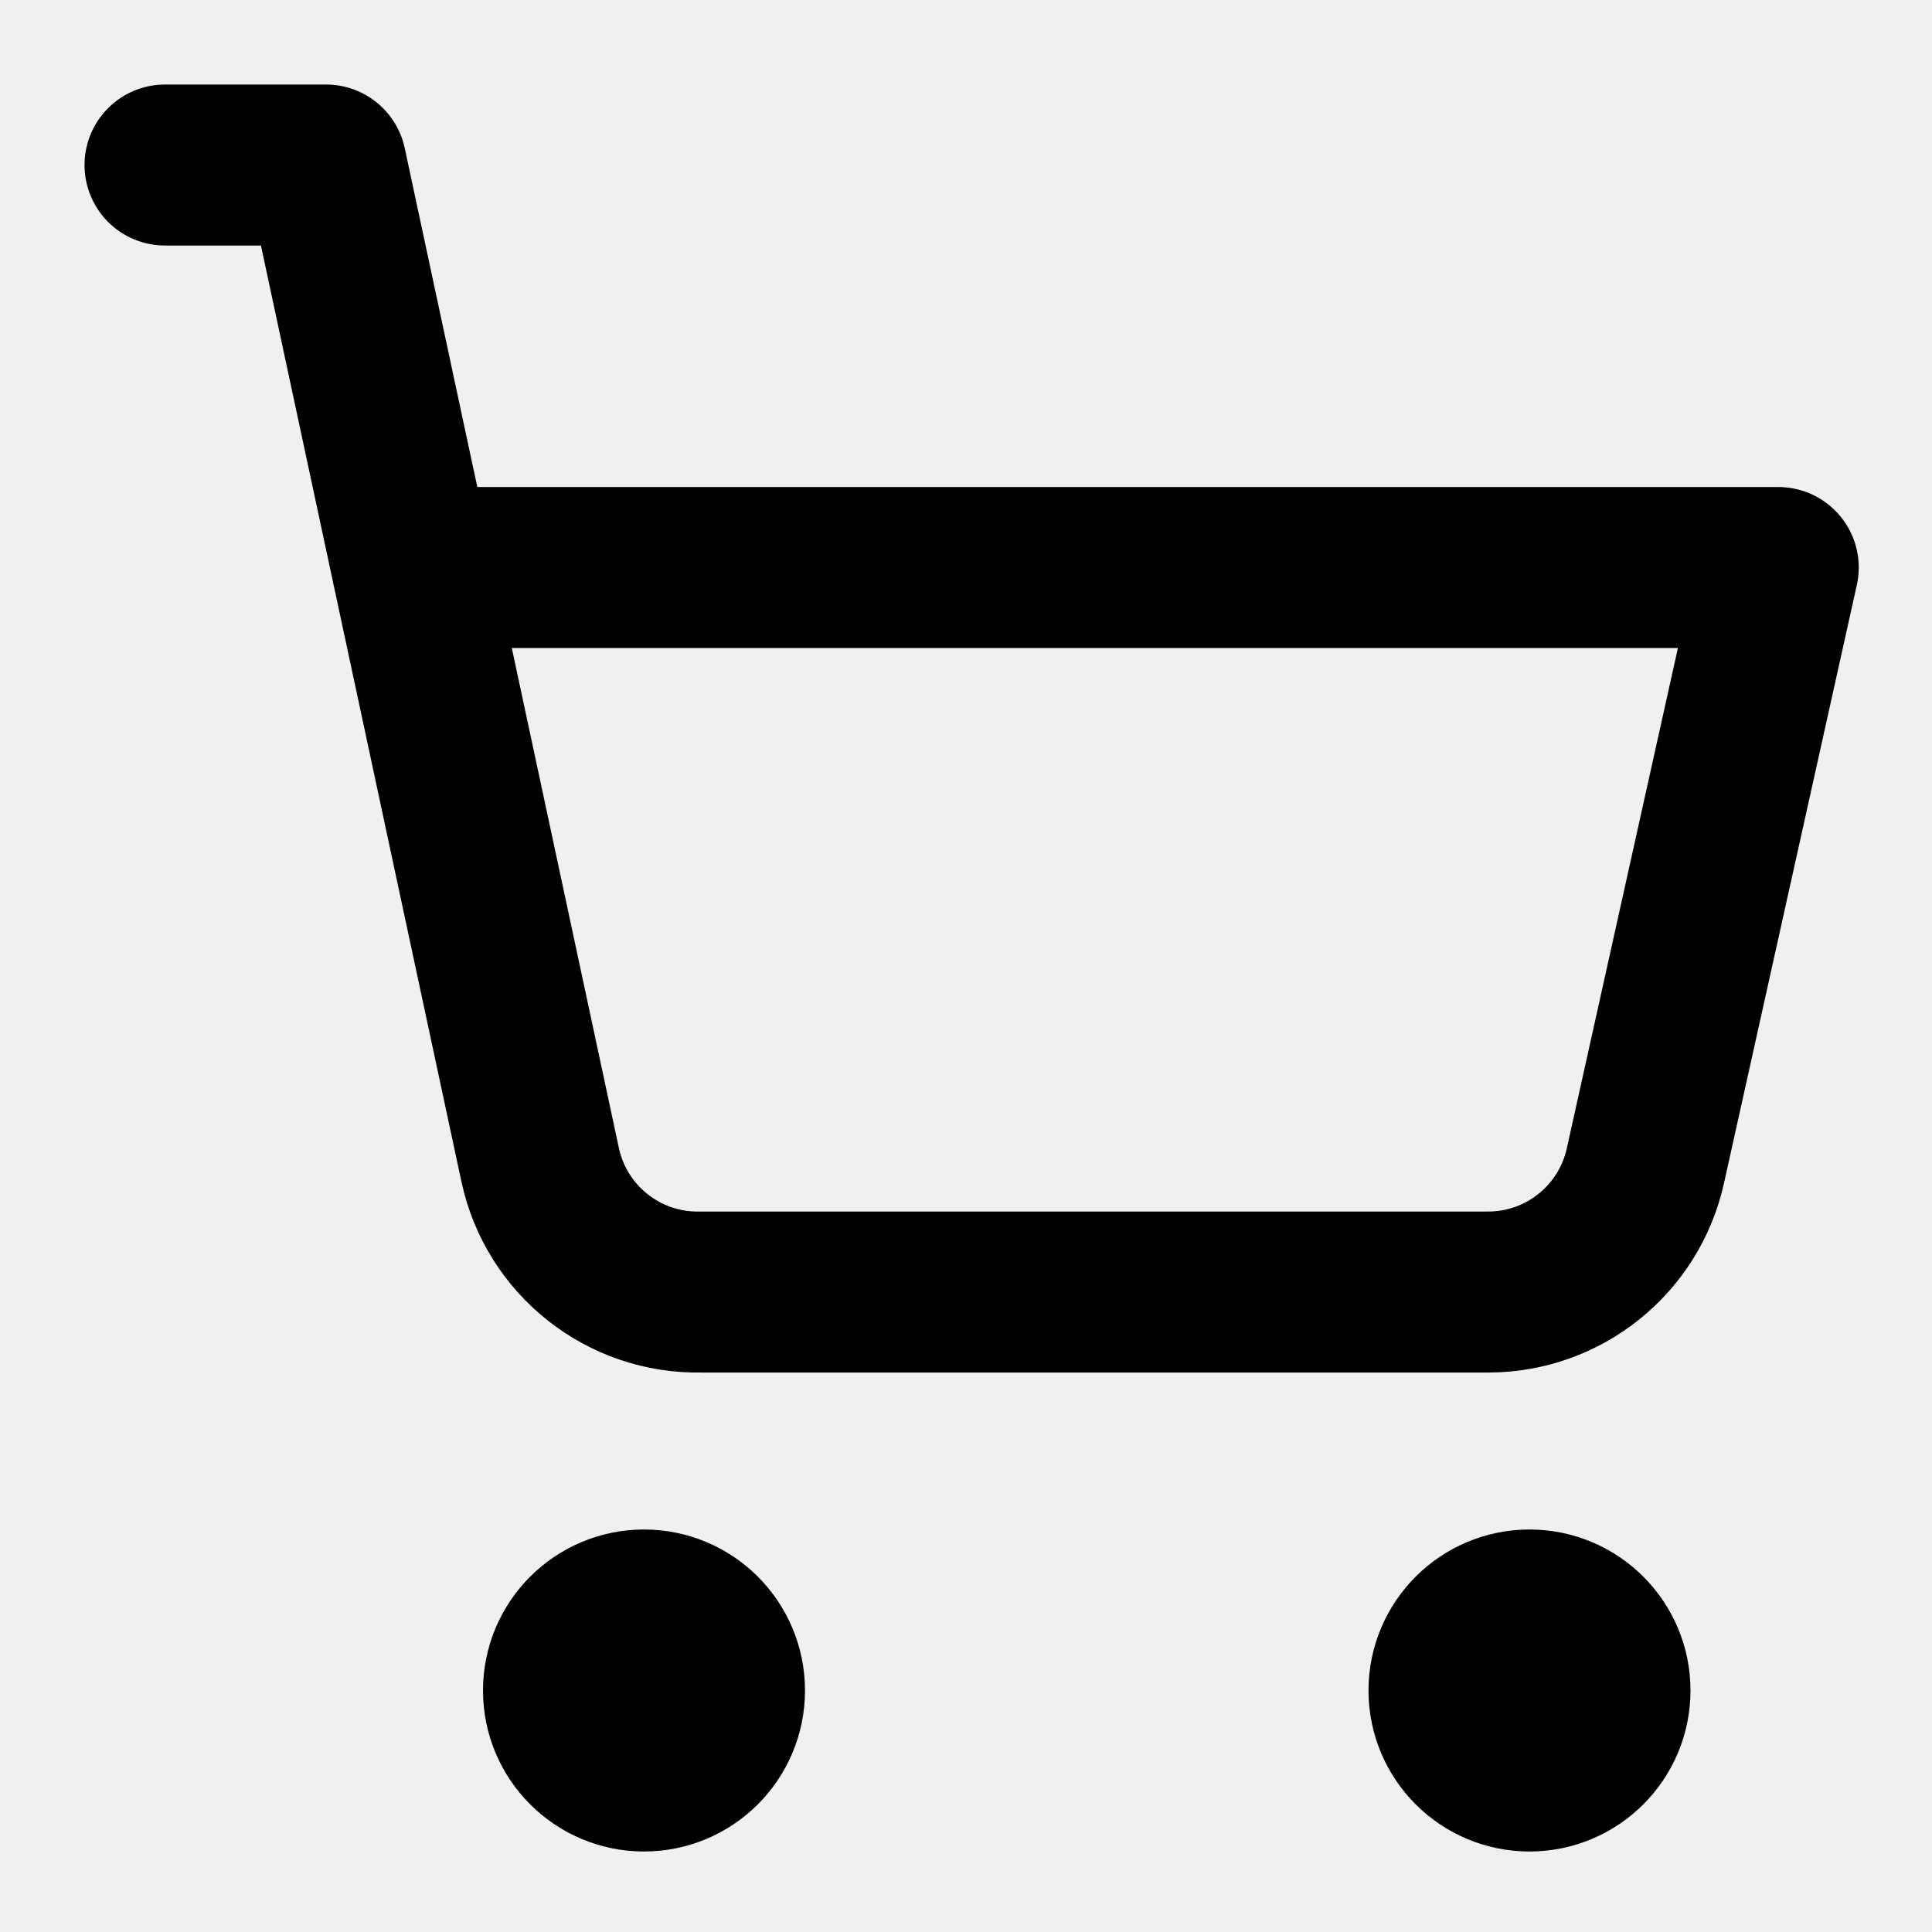
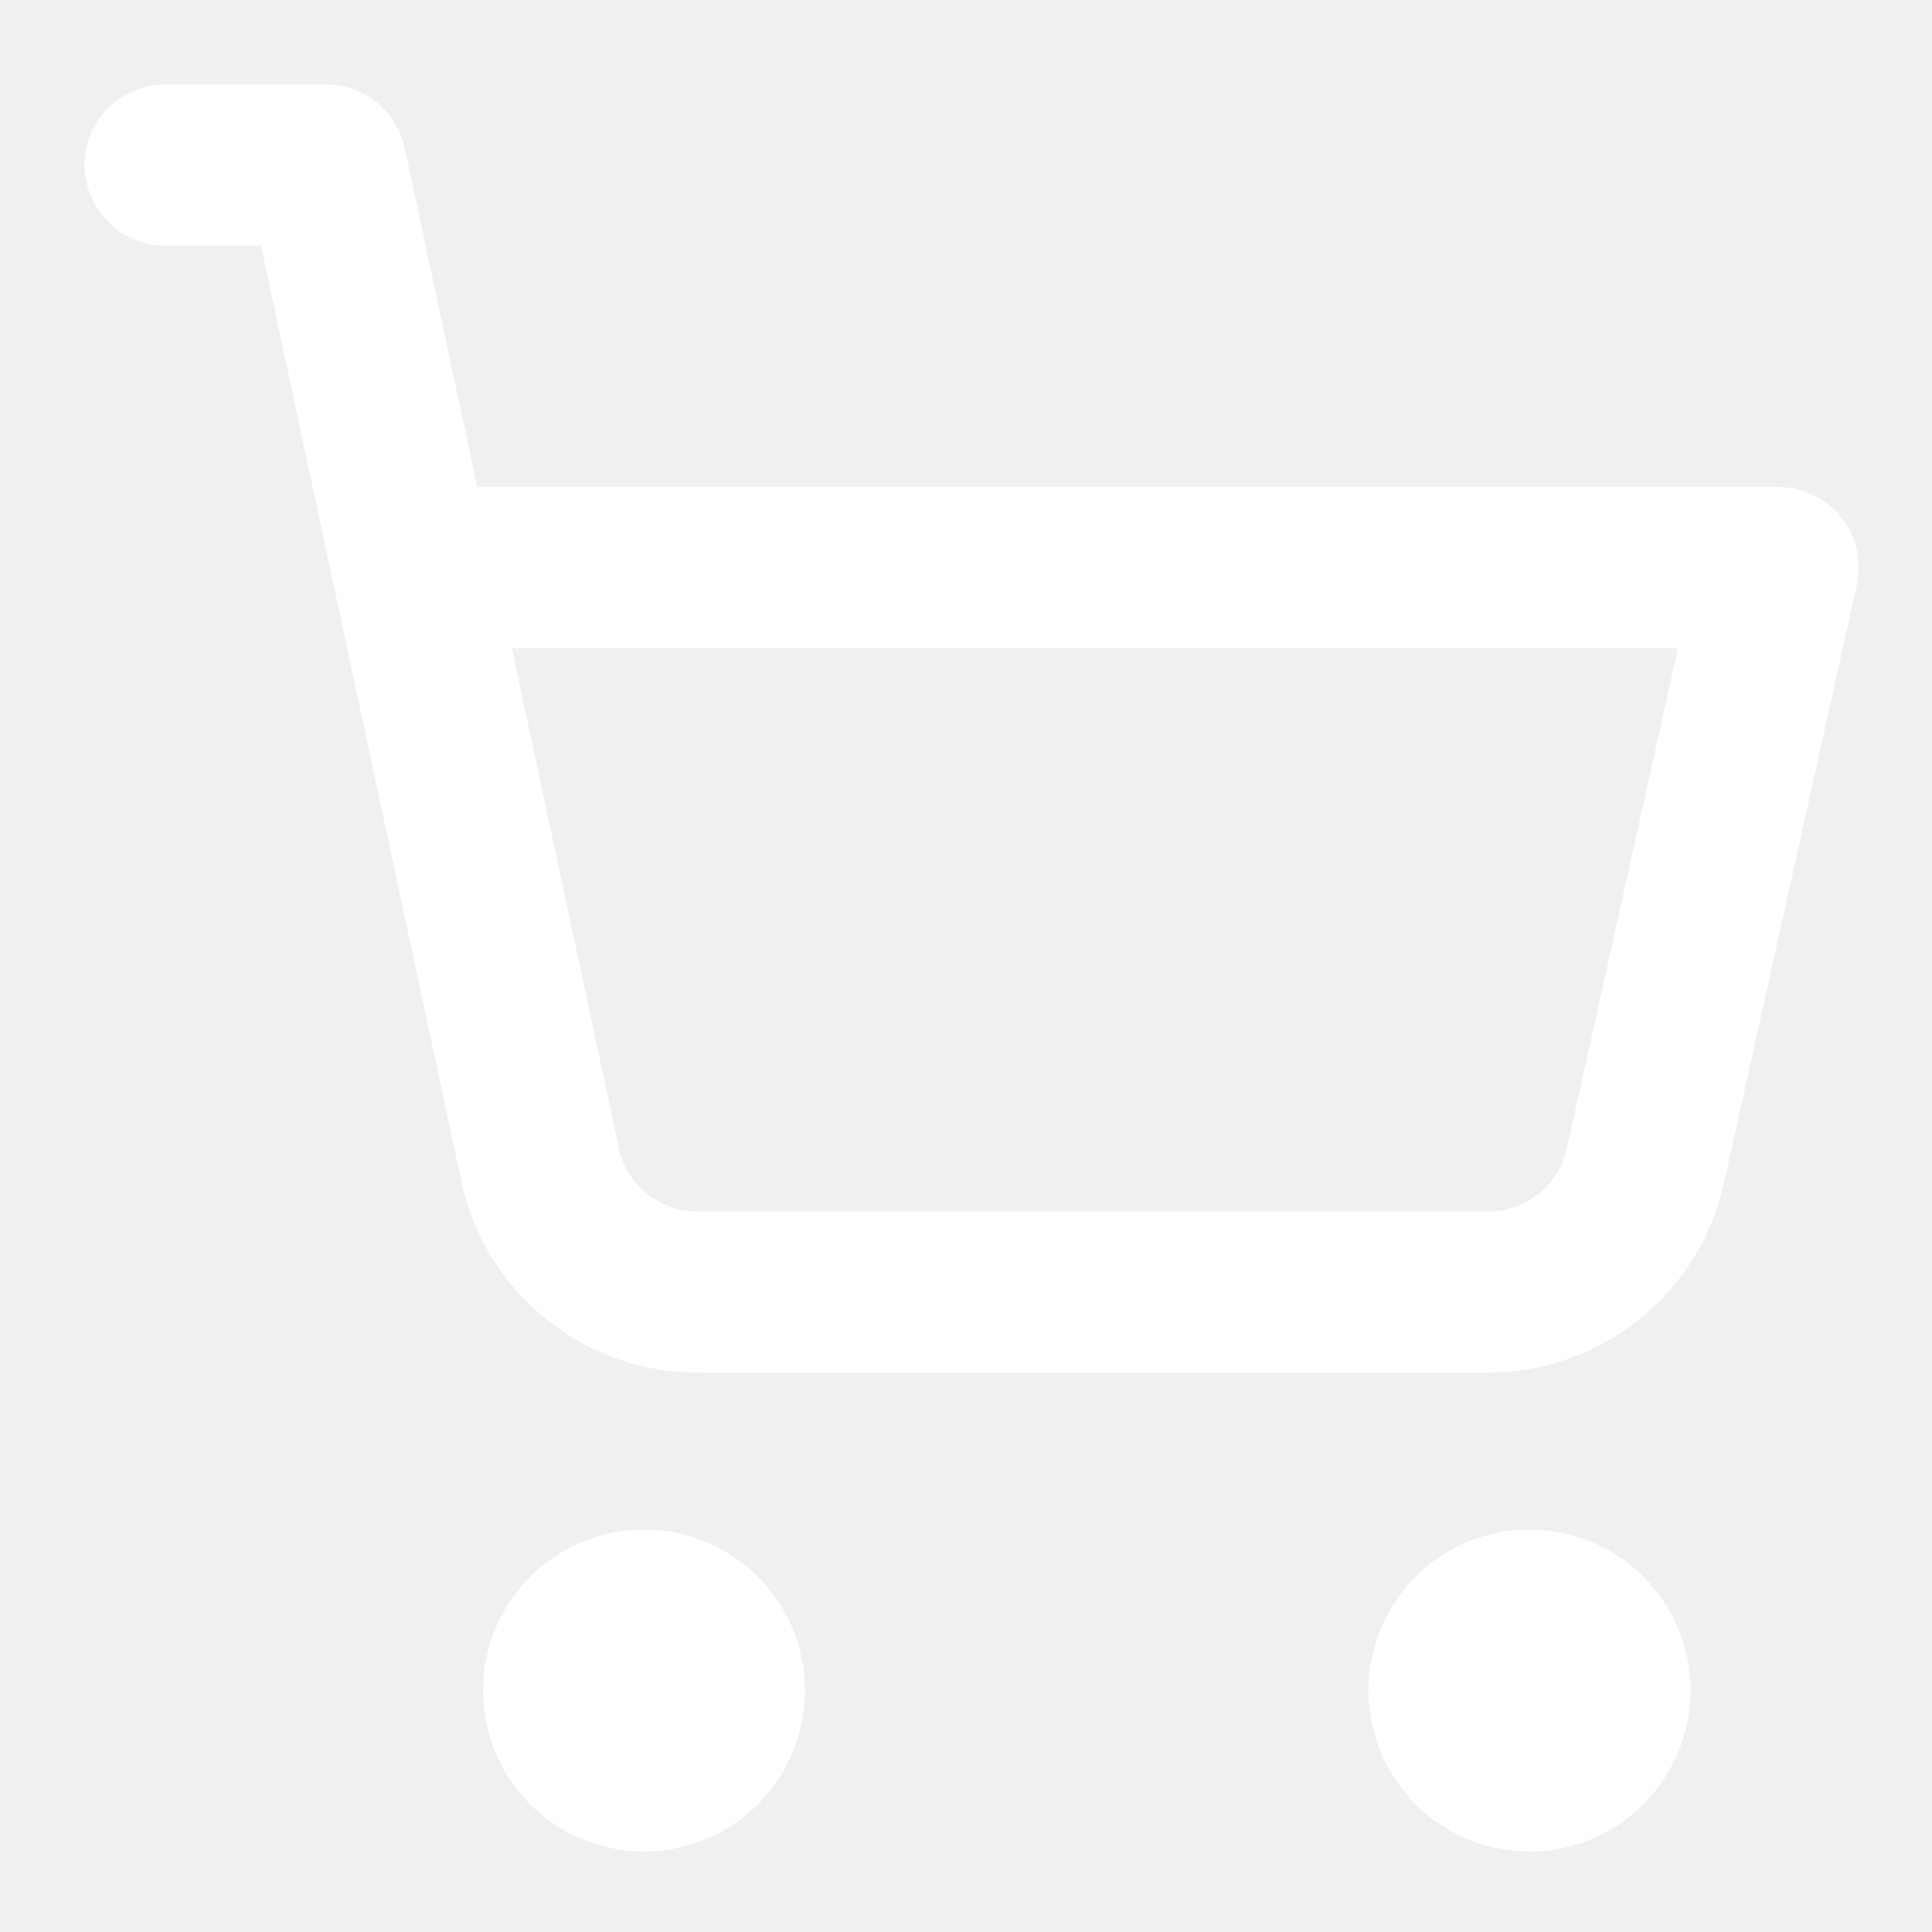
- <svg xmlns="http://www.w3.org/2000/svg" width="24" height="24" viewBox="0 0 24 24" fill="none" stroke="currentColor" stroke-width="2" stroke-linecap="round" stroke-linejoin="round" class="lucide lucide-shopping-cart-icon lucide-shopping-cart">
+ <svg xmlns="http://www.w3.org/2000/svg" width="24" height="24" viewBox="0 0 24 24" fill="none" stroke="#fff" stroke-width="2" stroke-linecap="round" stroke-linejoin="round" class="lucide lucide-shopping-cart-icon lucide-shopping-cart">
  <circle cx="8" cy="21" r="1" />
  <circle cx="19" cy="21" r="1" />
  <path d="M2.05 2.05h2l2.66 12.42a2 2 0 0 0 2 1.58h9.78a2 2 0 0 0 1.95-1.57l1.65-7.43H5.12" />
</svg>
